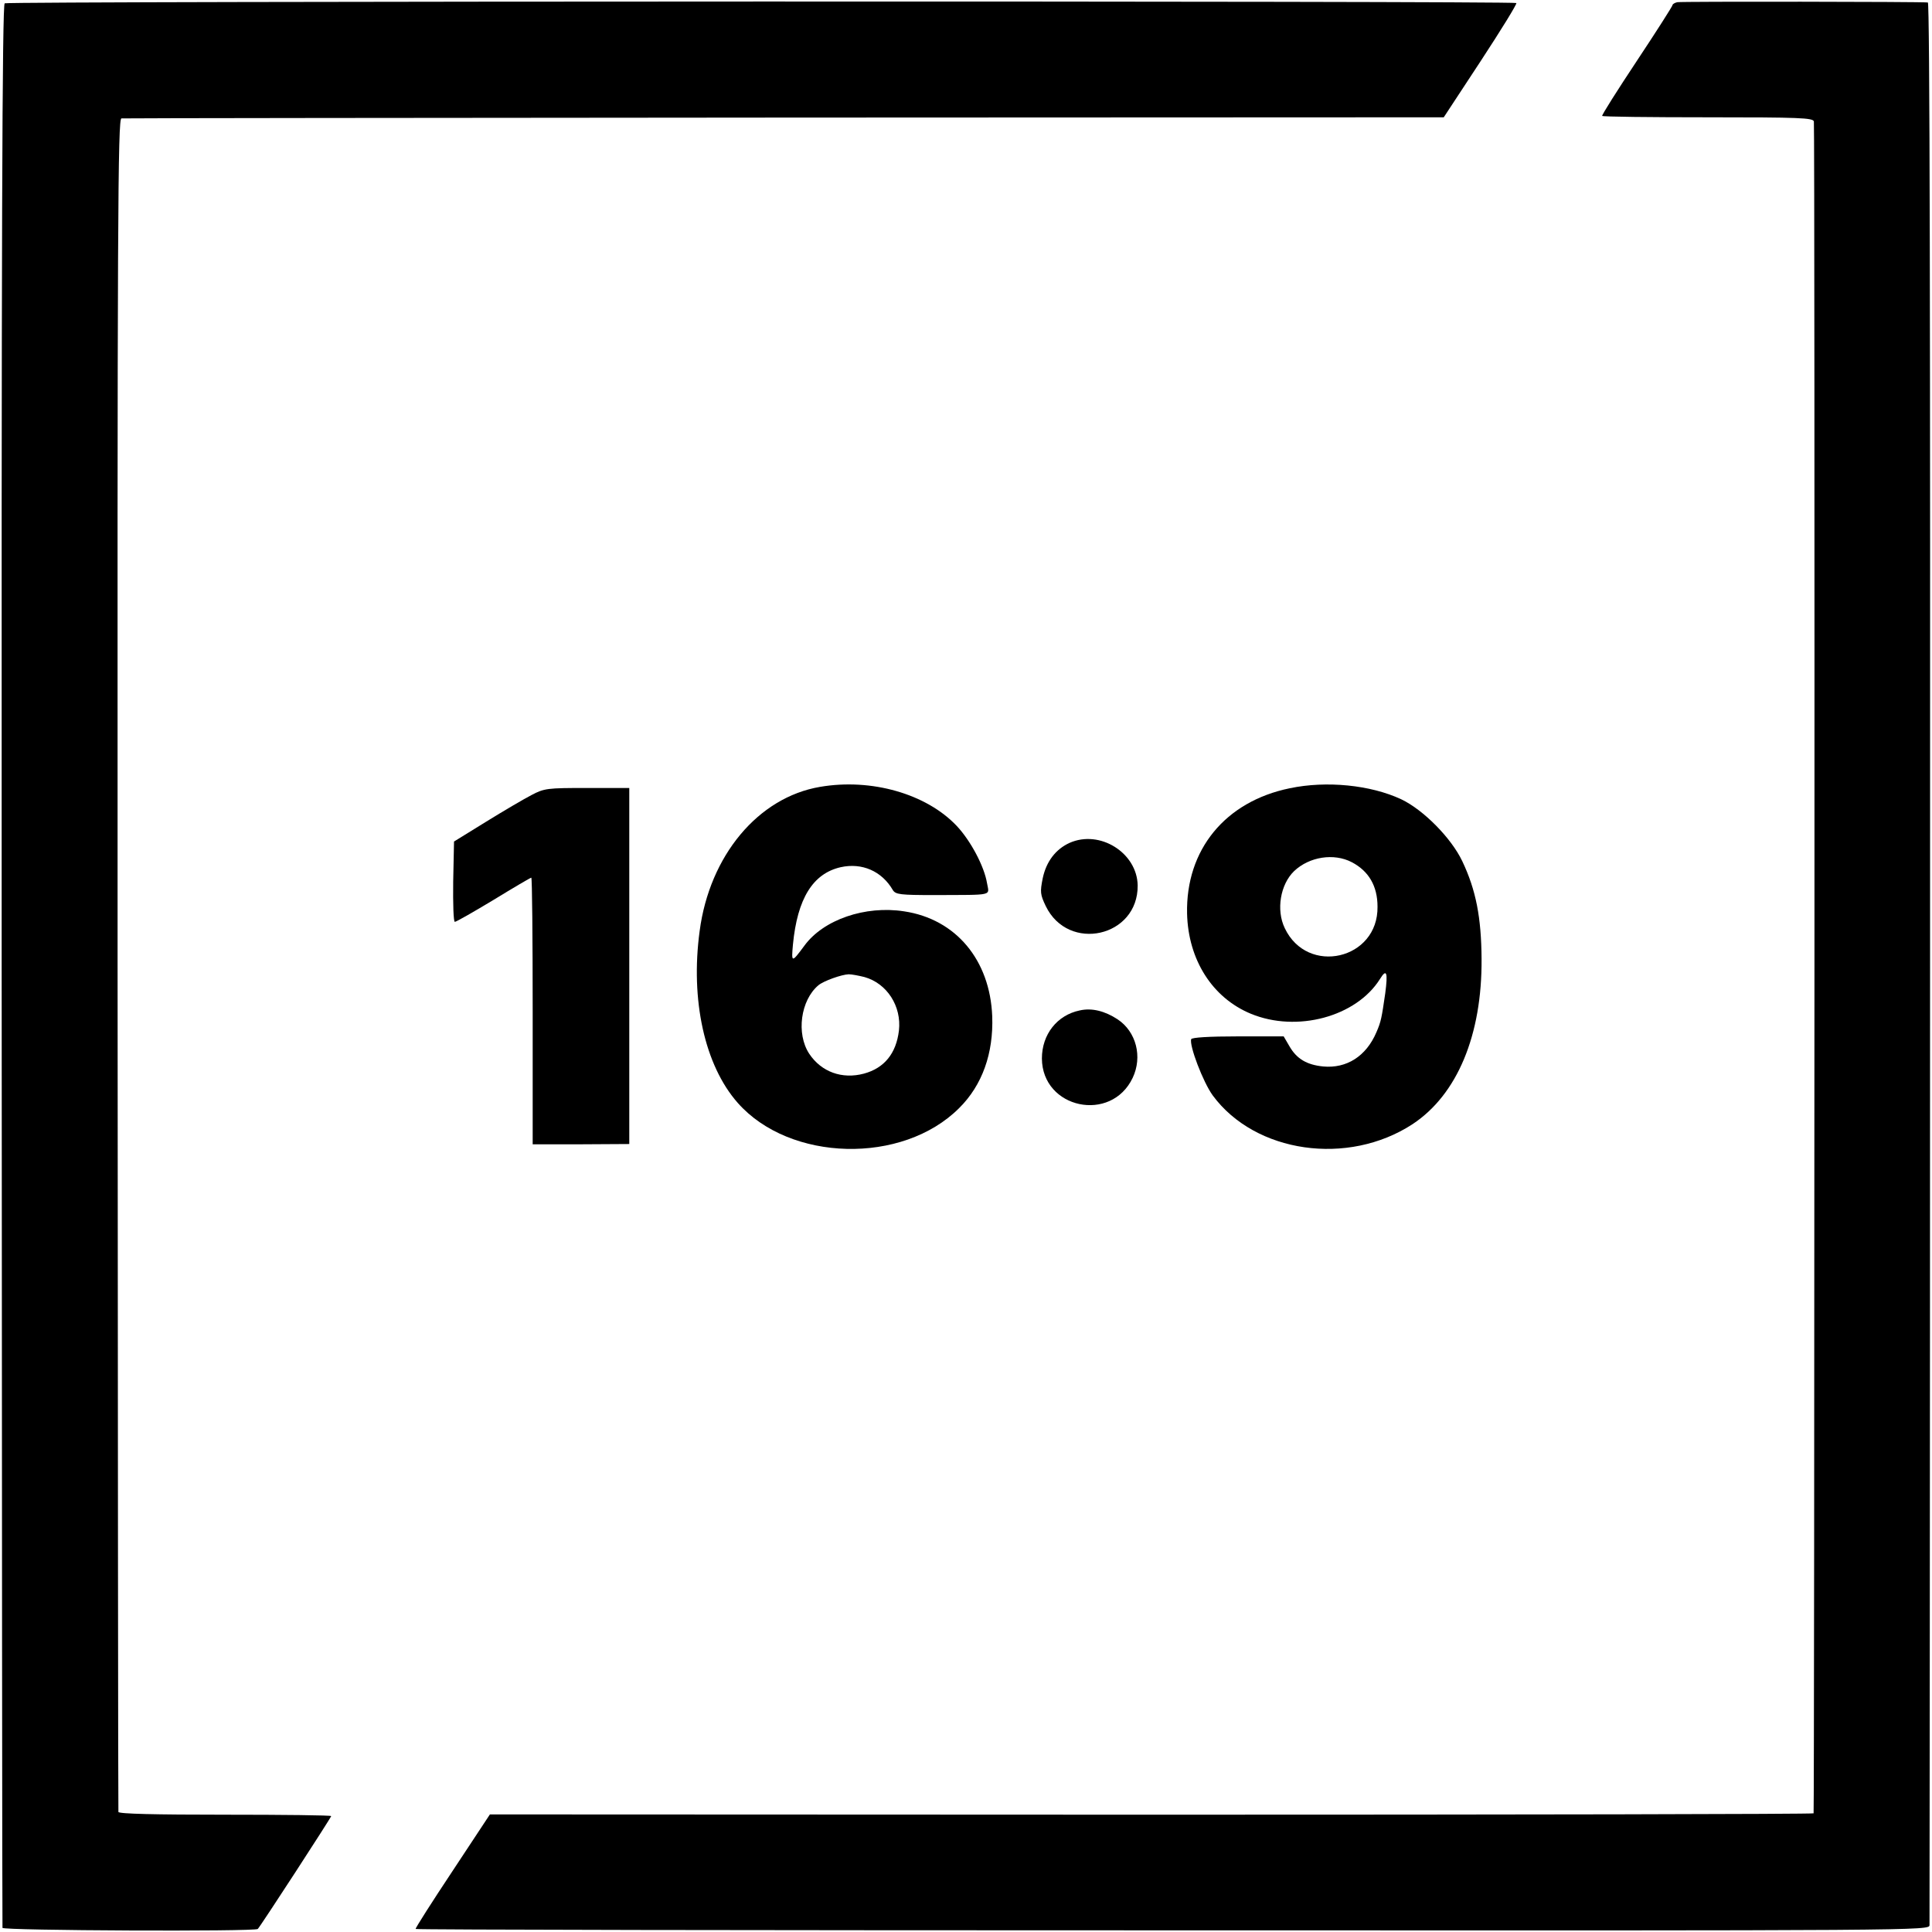
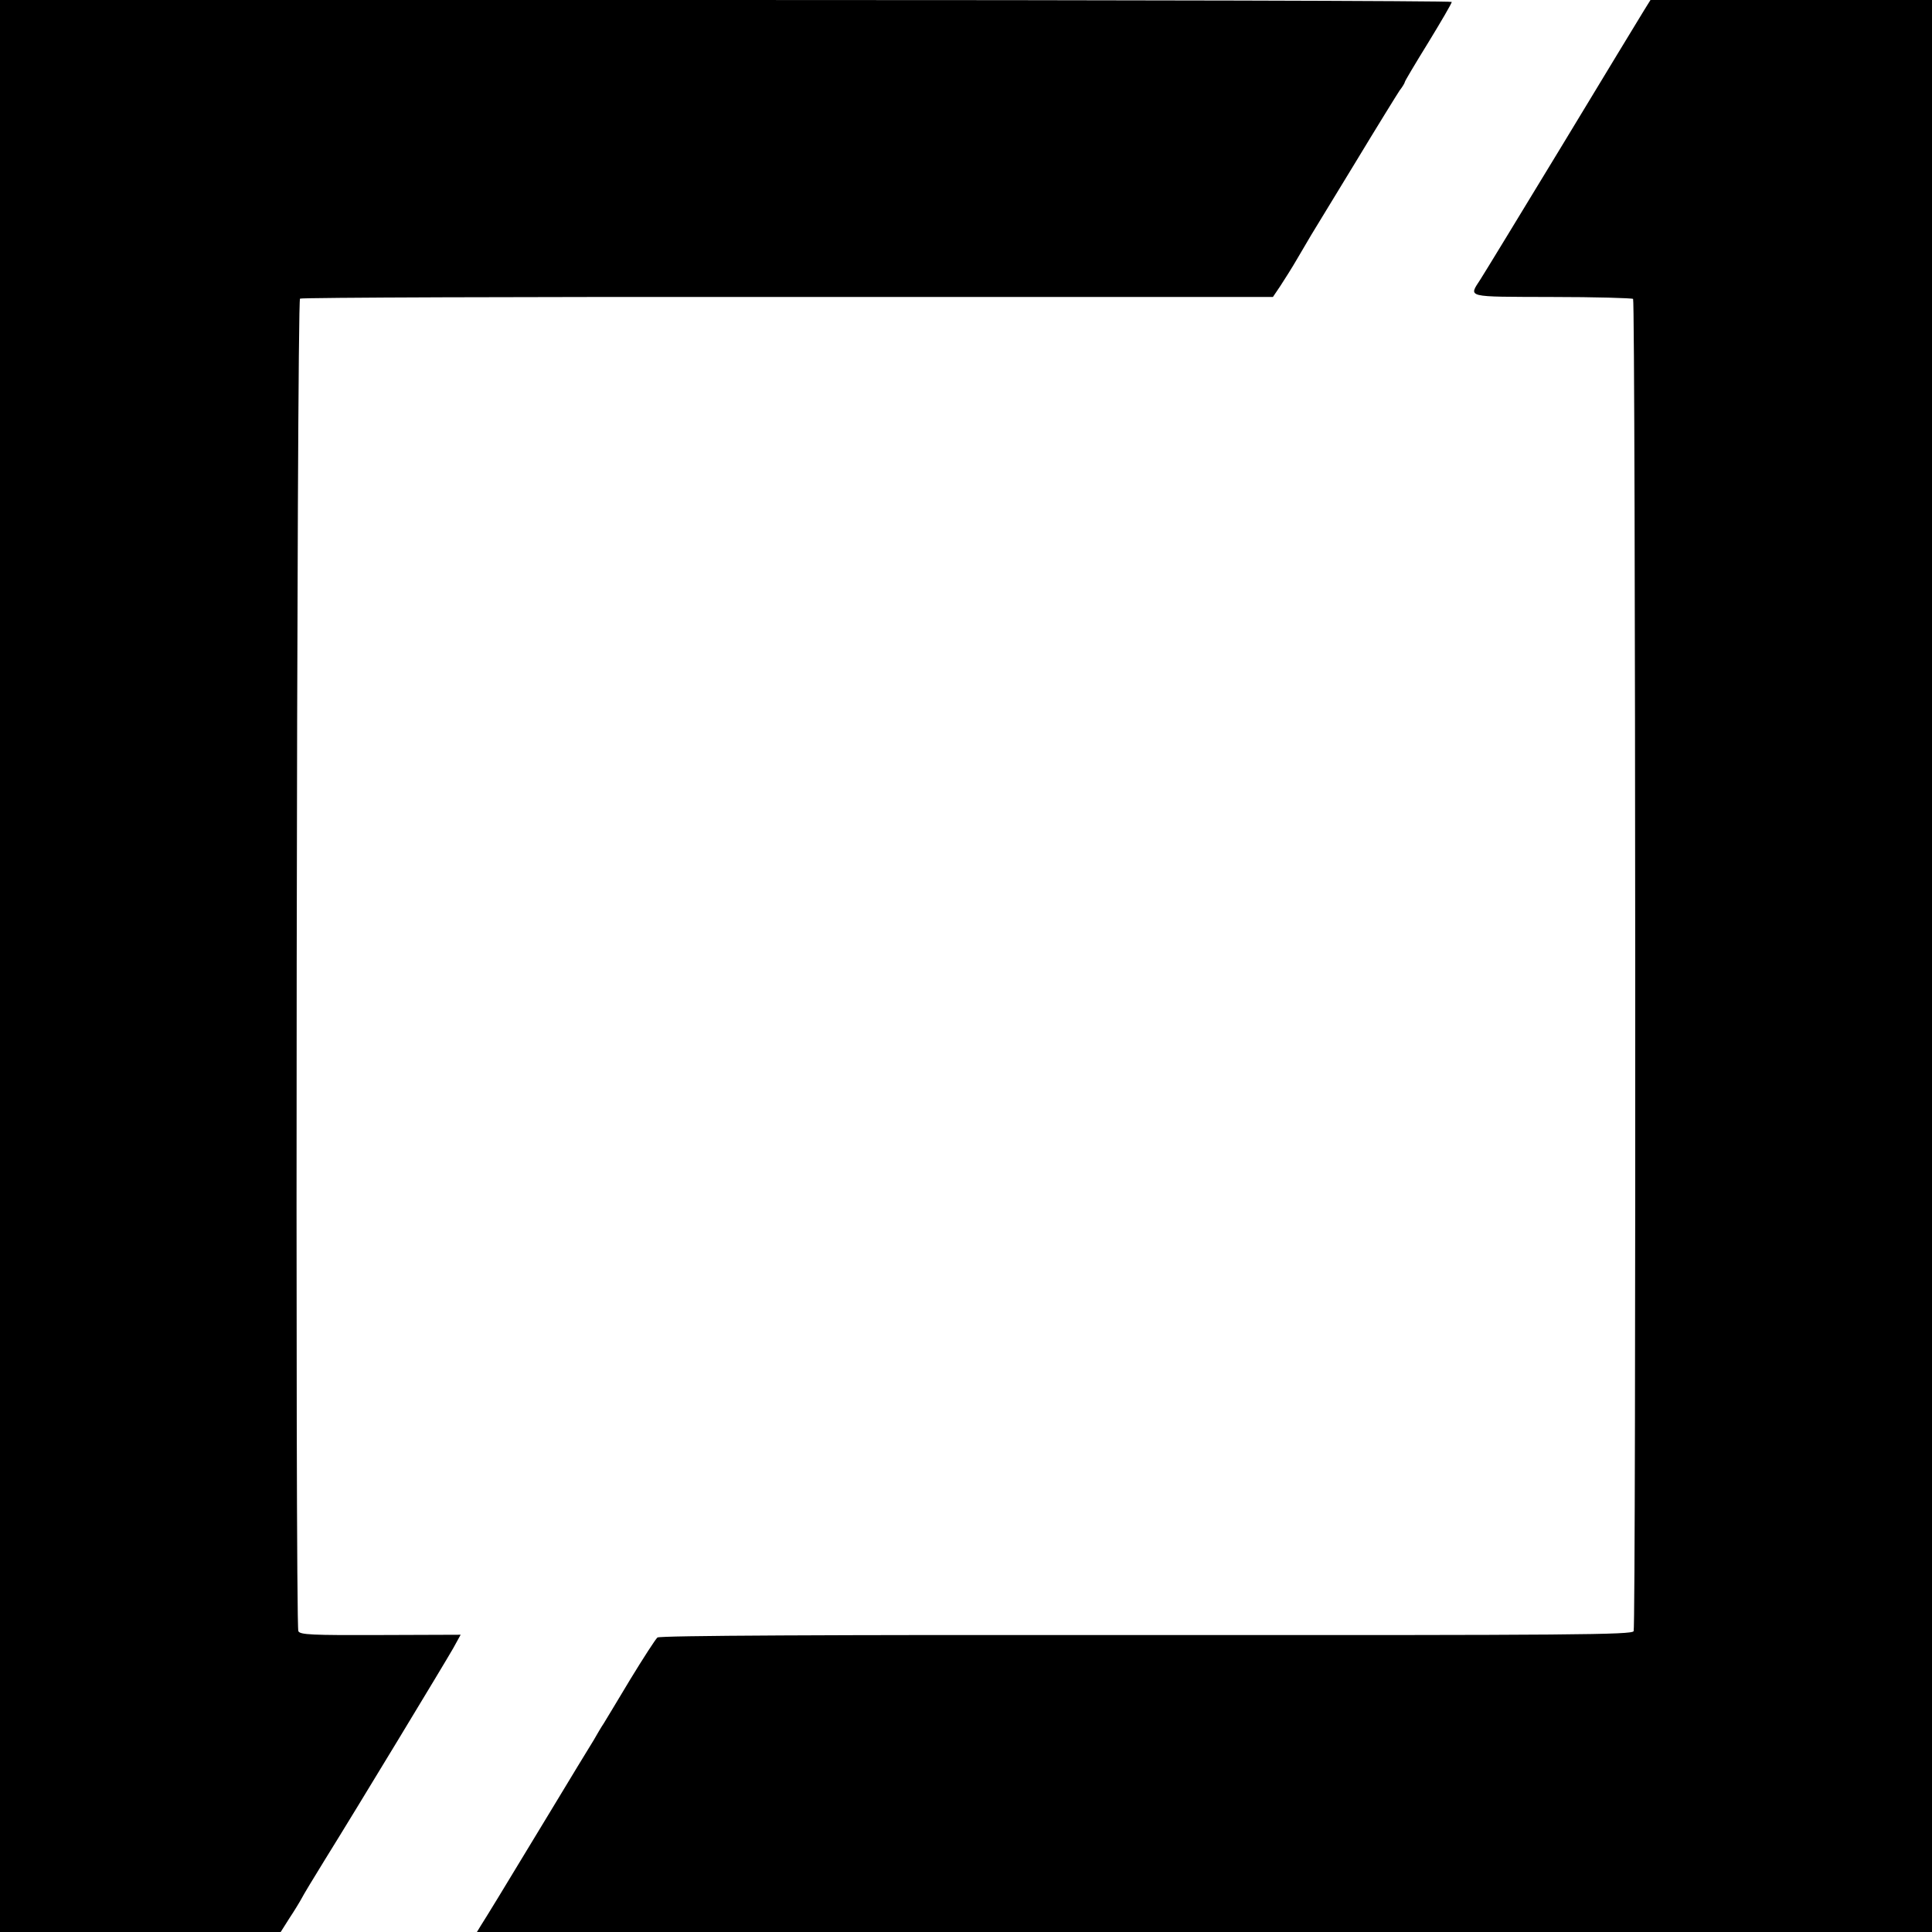
<svg xmlns="http://www.w3.org/2000/svg" version="1.0" width="700pt" height="700pt" viewBox="0 0 700 700" preserveAspectRatio="xMidYMid meet">
  <g transform="translate(0,700) scale(0.1,-0.1)" fill="#000000" stroke="none">
-     <path d="M17 6988 c-9 -5 -12 -823 -11 -3485 1 -1913 2 -3482 3 -3488 1 -10 916 -14 925 -4 10 10 266 404 266 409 0 3 -173 5 -385 5 -252 0 -385 3 -386 10 -1 5 -2 1388 -3 3073 -1 2716 1 3062 14 3063 8 1 1090 2 2403 3 l2388 1 134 204 c74 113 132 207 129 210 -7 8 -5464 7 -5477 -1z" />
-     <path d="M6077 6992 c-9 -2 -17 -7 -17 -10 0 -4 -58 -95 -129 -202 -71 -107 -128 -197 -126 -200 2 -3 174 -5 384 -5 330 0 380 -2 383 -15 4 -13 2 -6118 -1 -6130 0 -3 -1080 -5 -2398 -5 l-2398 1 -136 -206 c-75 -113 -135 -207 -133 -209 2 -3 1237 -5 2744 -5 2733 -1 2740 -1 2741 19 0 11 2 1583 2 3492 1 2309 -1 3473 -8 3474 -28 3 -894 4 -908 1z" />
-     <path d="M2971 4149 c-224 -38 -400 -249 -436 -522 -34 -250 18 -487 138 -623 189 -214 597 -224 802 -19 84 83 125 199 120 333 -8 204 -132 352 -319 380 -141 22 -293 -30 -362 -125 -46 -62 -47 -62 -41 5 16 166 72 257 173 280 77 17 149 -14 189 -83 10 -16 27 -18 150 -18 220 1 199 -4 191 44 -10 60 -59 153 -110 207 -110 116 -309 173 -495 141z m161 -689 c82 -23 135 -106 125 -194 -10 -83 -53 -136 -127 -156 -79 -21 -154 6 -198 72 -48 73 -31 194 33 248 19 16 84 39 110 40 11 0 37 -5 57 -10z" />
-     <path d="M4673 4144 c-234 -48 -377 -223 -372 -454 4 -167 91 -305 231 -363 167 -69 382 -11 468 126 24 39 29 24 19 -52 -13 -89 -15 -102 -32 -141 -37 -87 -108 -132 -193 -124 -60 6 -96 28 -122 73 l-21 36 -165 0 c-107 0 -167 -4 -170 -10 -8 -22 43 -156 78 -204 154 -209 490 -257 724 -104 162 107 252 323 250 599 -1 149 -20 249 -70 354 -40 84 -141 186 -221 224 -111 52 -271 68 -404 40z m225 -268 c61 -32 93 -86 93 -161 3 -192 -254 -251 -336 -78 -32 66 -16 159 34 207 55 52 144 66 209 32z" />
-     <path d="M1925 4119 c-27 -14 -102 -58 -165 -97 l-115 -71 -3 -145 c-1 -81 1 -146 6 -146 5 0 68 36 141 80 72 44 133 80 136 80 3 0 5 -217 5 -483 l0 -483 175 0 175 1 0 645 0 645 -153 0 c-144 0 -155 -1 -202 -26z" />
-     <path d="M3875 3946 c-50 -23 -84 -67 -97 -128 -10 -50 -9 -59 11 -101 82 -169 335 -112 333 75 -2 118 -137 203 -247 154z" />
-     <path d="M3912 3339 c-82 -17 -137 -87 -137 -174 1 -182 251 -235 329 -70 36 76 13 167 -55 212 -46 30 -93 42 -137 32z" />
+     <path d="M0 3500 l0 -3500 508 0 509 0 31 49 c18 27 38 60 45 73 6 12 44 75 83 138 120 193 437 717 466 768 l27 49 -290 -1 c-250 -1 -292 1 -298 14 -12 27 -6 4821 6 4828 6 4 802 7 1768 6 l1757 0 27 40 c15 23 43 67 62 100 19 32 41 70 50 85 9 14 80 132 159 261 78 129 151 247 161 262 11 14 19 28 19 31 0 3 38 67 85 143 47 77 85 142 85 147 0 4 -1183 7 -2630 7 l-2630 0 0 -3500z" />
+     <path d="M5957 6963 c-13 -21 -146 -240 -296 -488 -150 -247 -284 -467 -297 -487 -43 -67 -58 -63 258 -64 158 0 291 -4 295 -7 9 -9 11 -4807 2 -4827 -6 -13 -211 -15 -1766 -14 -1171 1 -1762 -2 -1771 -9 -7 -6 -51 -74 -98 -151 -47 -78 -90 -150 -97 -161 -7 -10 -23 -37 -36 -60 -14 -22 -86 -141 -161 -265 -75 -124 -158 -261 -185 -305 -27 -44 -55 -90 -63 -102 l-14 -23 2636 0 2636 0 0 3500 0 3500 -510 0 -510 0 -23 -37z" />
  </g>
</svg>
